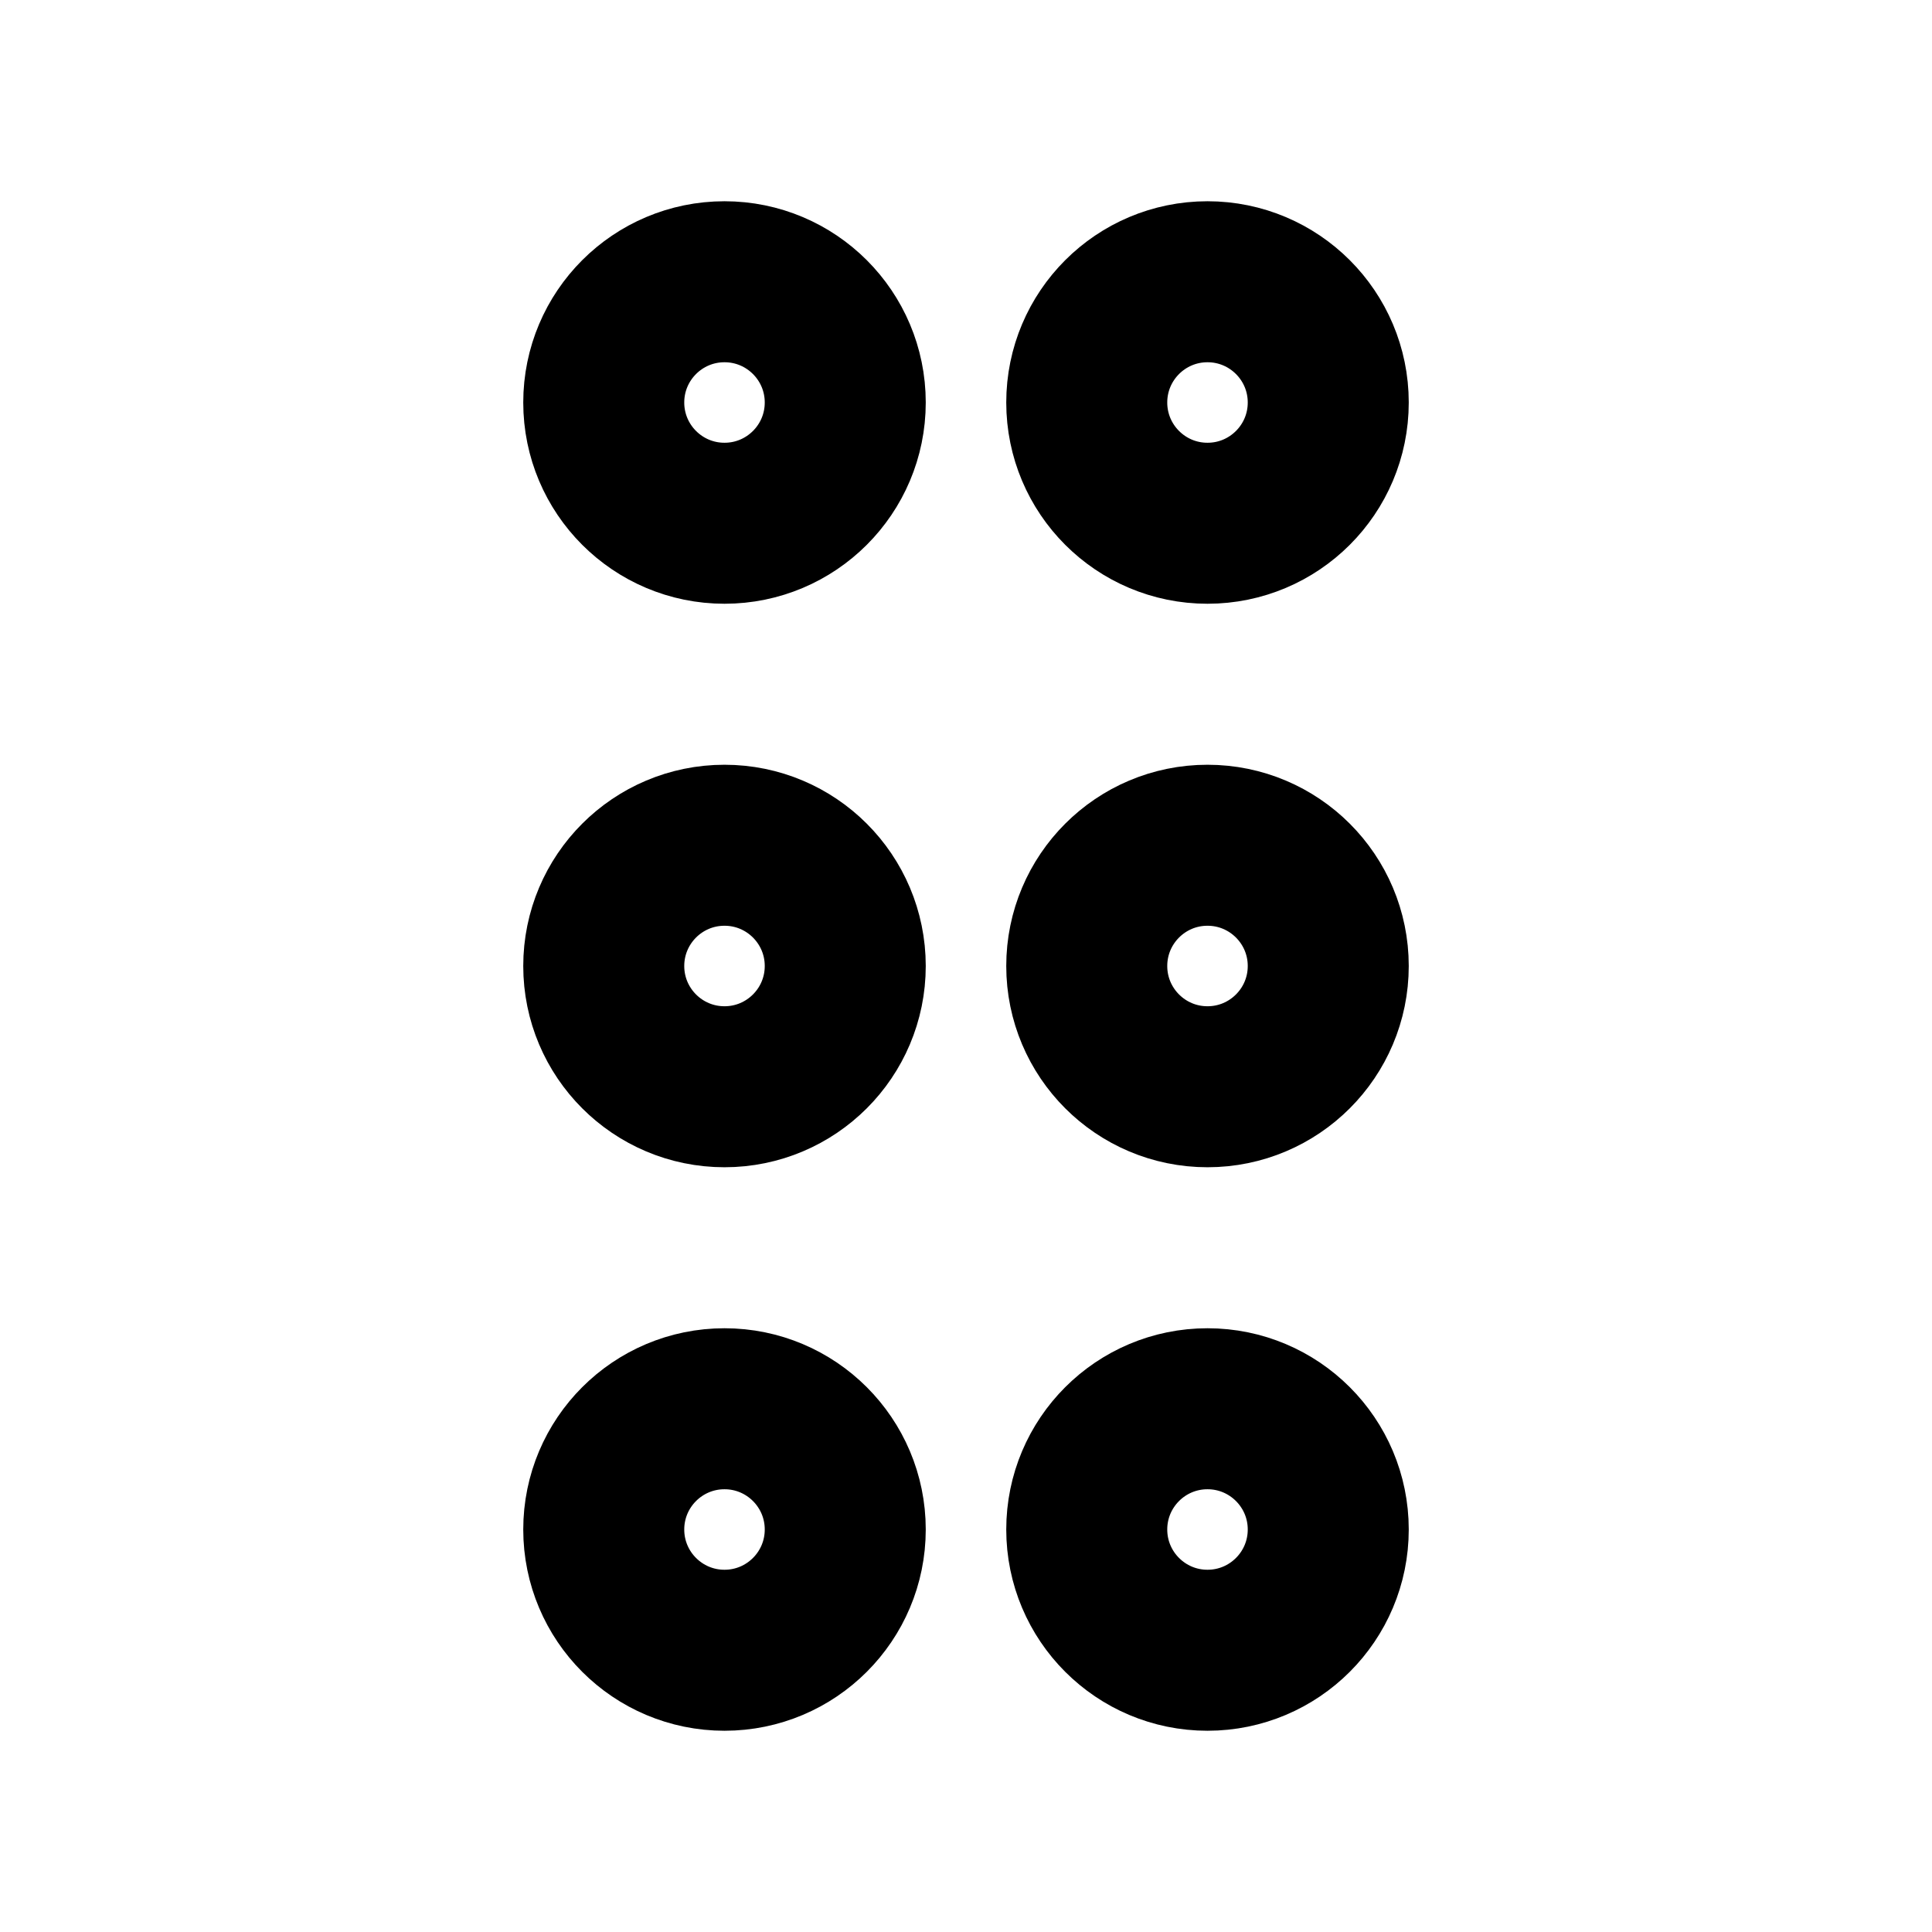
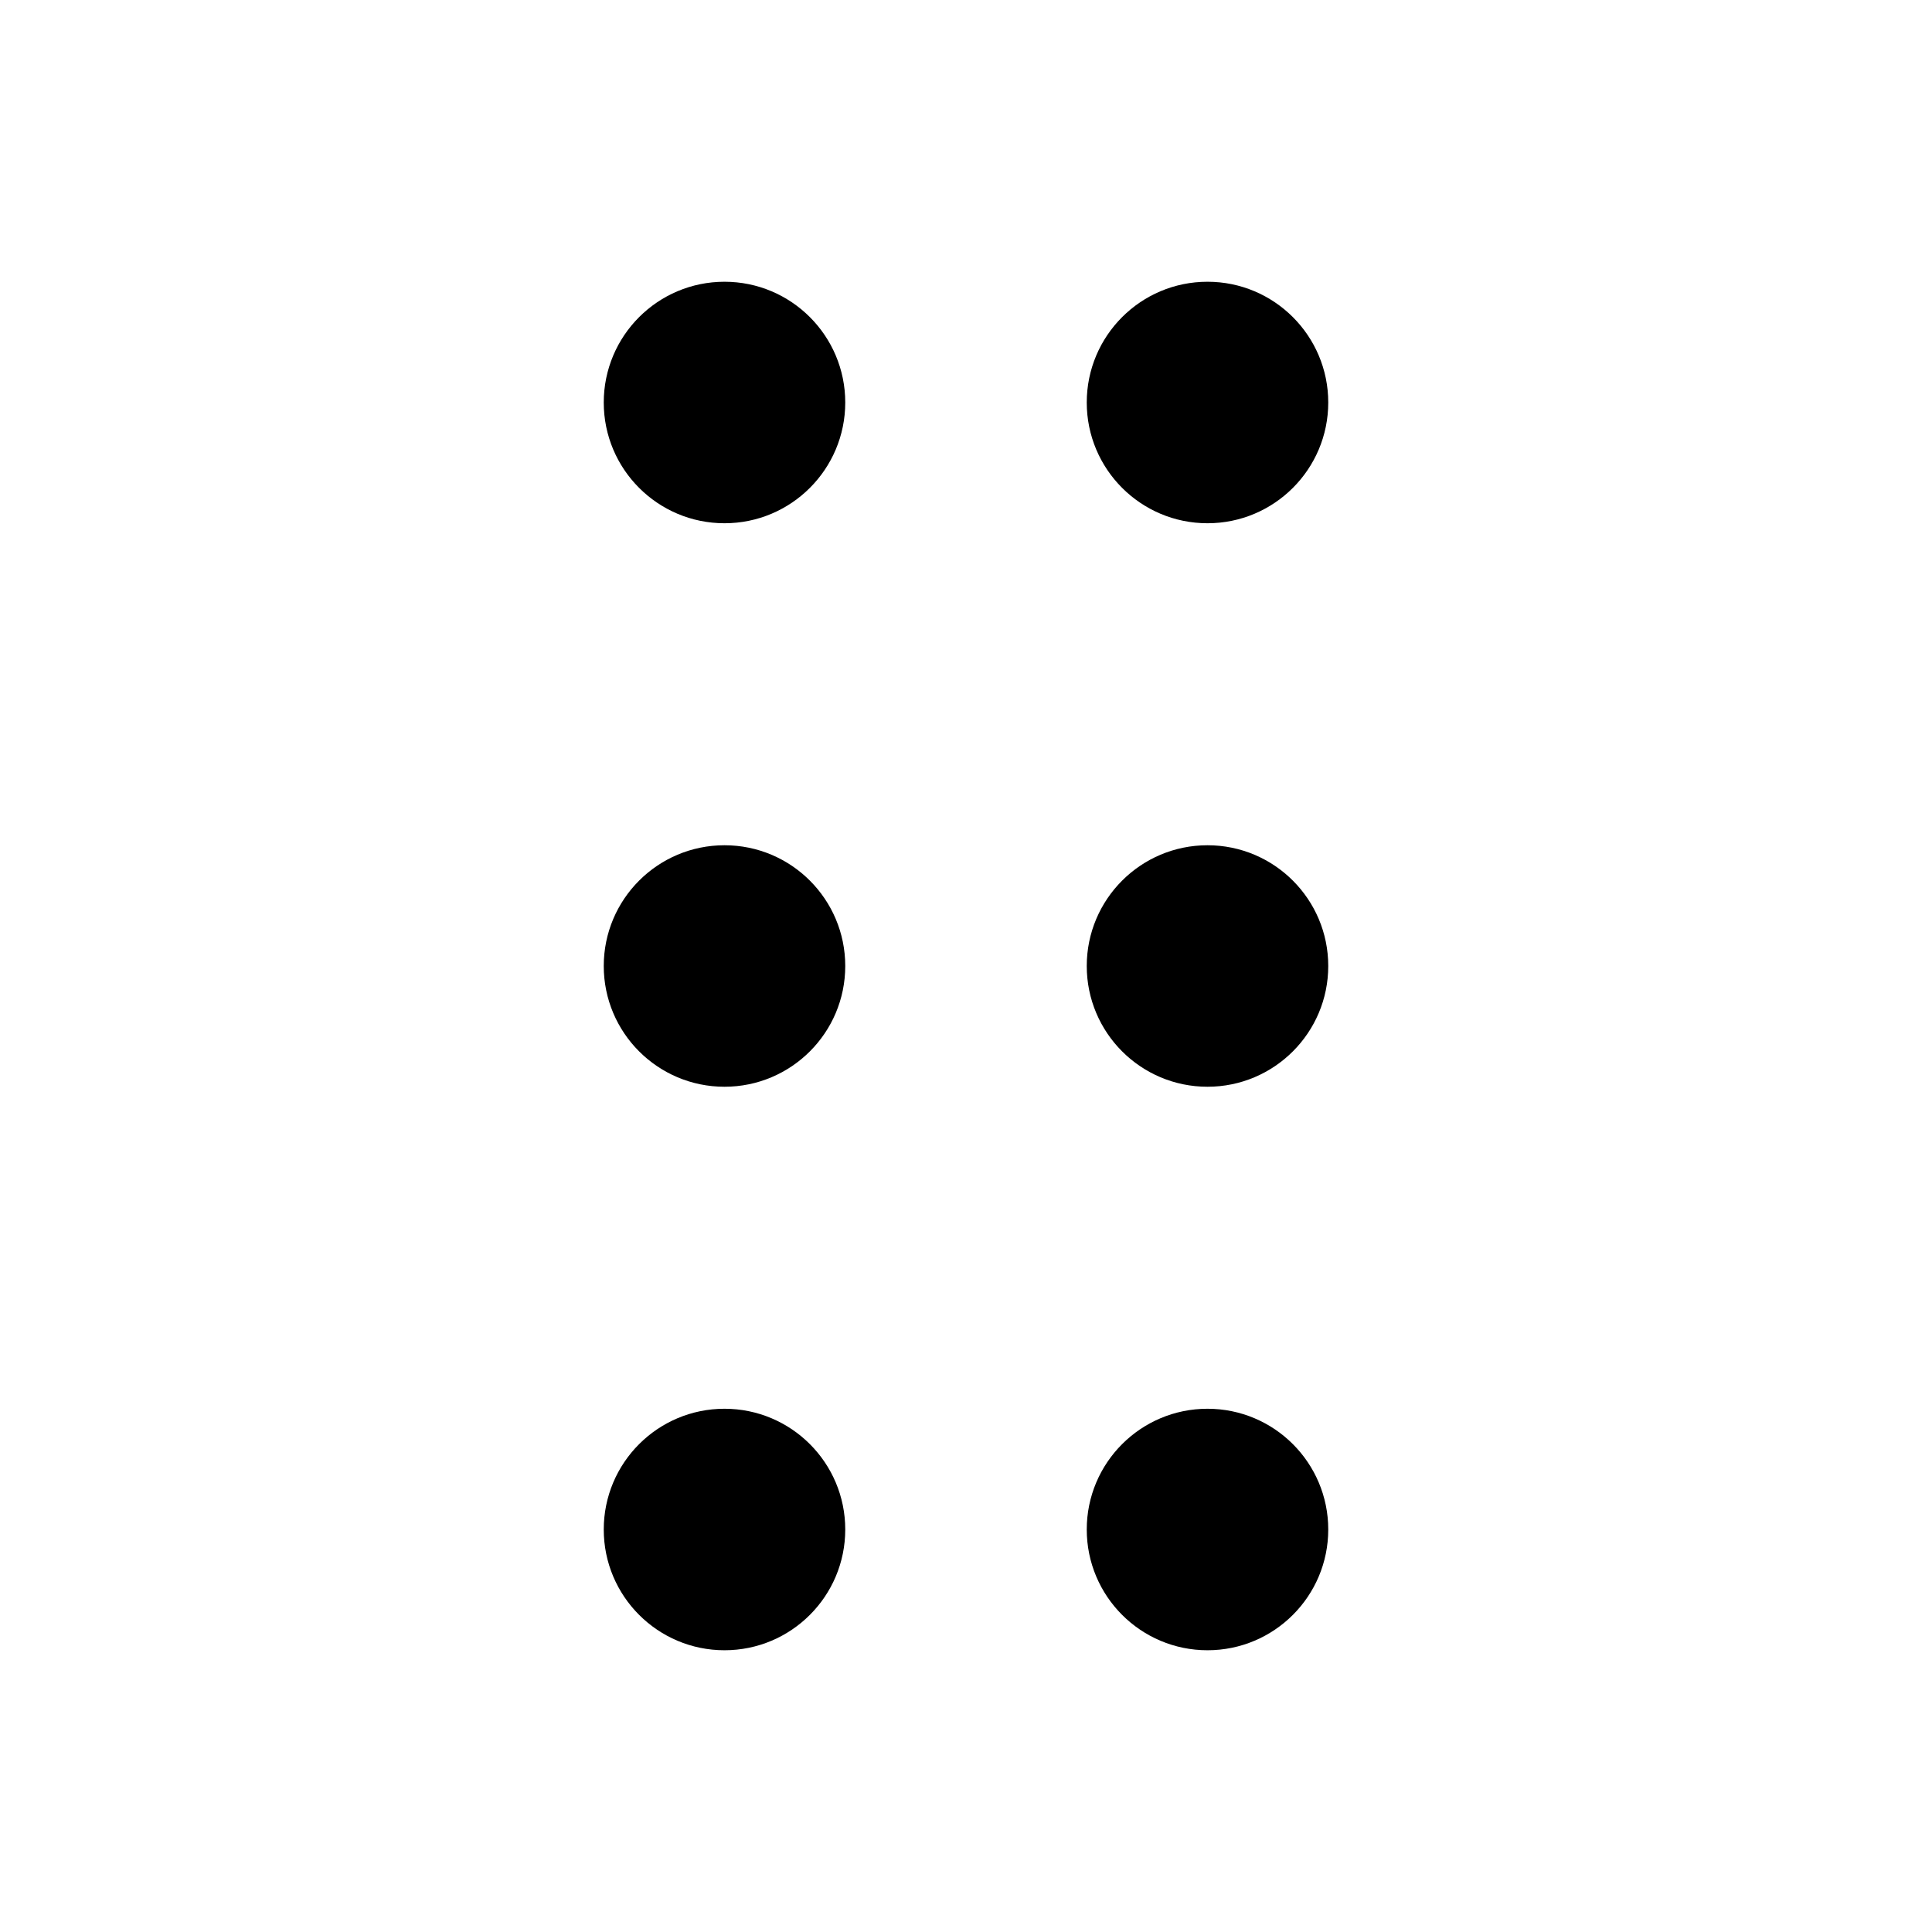
- <svg xmlns="http://www.w3.org/2000/svg" viewBox="0 0 24 24" fill="none" stroke="currentColor" stroke-width="2" stroke-linecap="round" stroke-linejoin="round">
+ <svg xmlns="http://www.w3.org/2000/svg" viewBox="0 0 24 24" fill="currentColor">
  <circle cx="9" cy="5" r="1.5" />
  <circle cx="15" cy="5" r="1.5" />
  <circle cx="9" cy="12" r="1.5" />
  <circle cx="15" cy="12" r="1.5" />
  <circle cx="9" cy="19" r="1.5" />
  <circle cx="15" cy="19" r="1.5" />
</svg>
